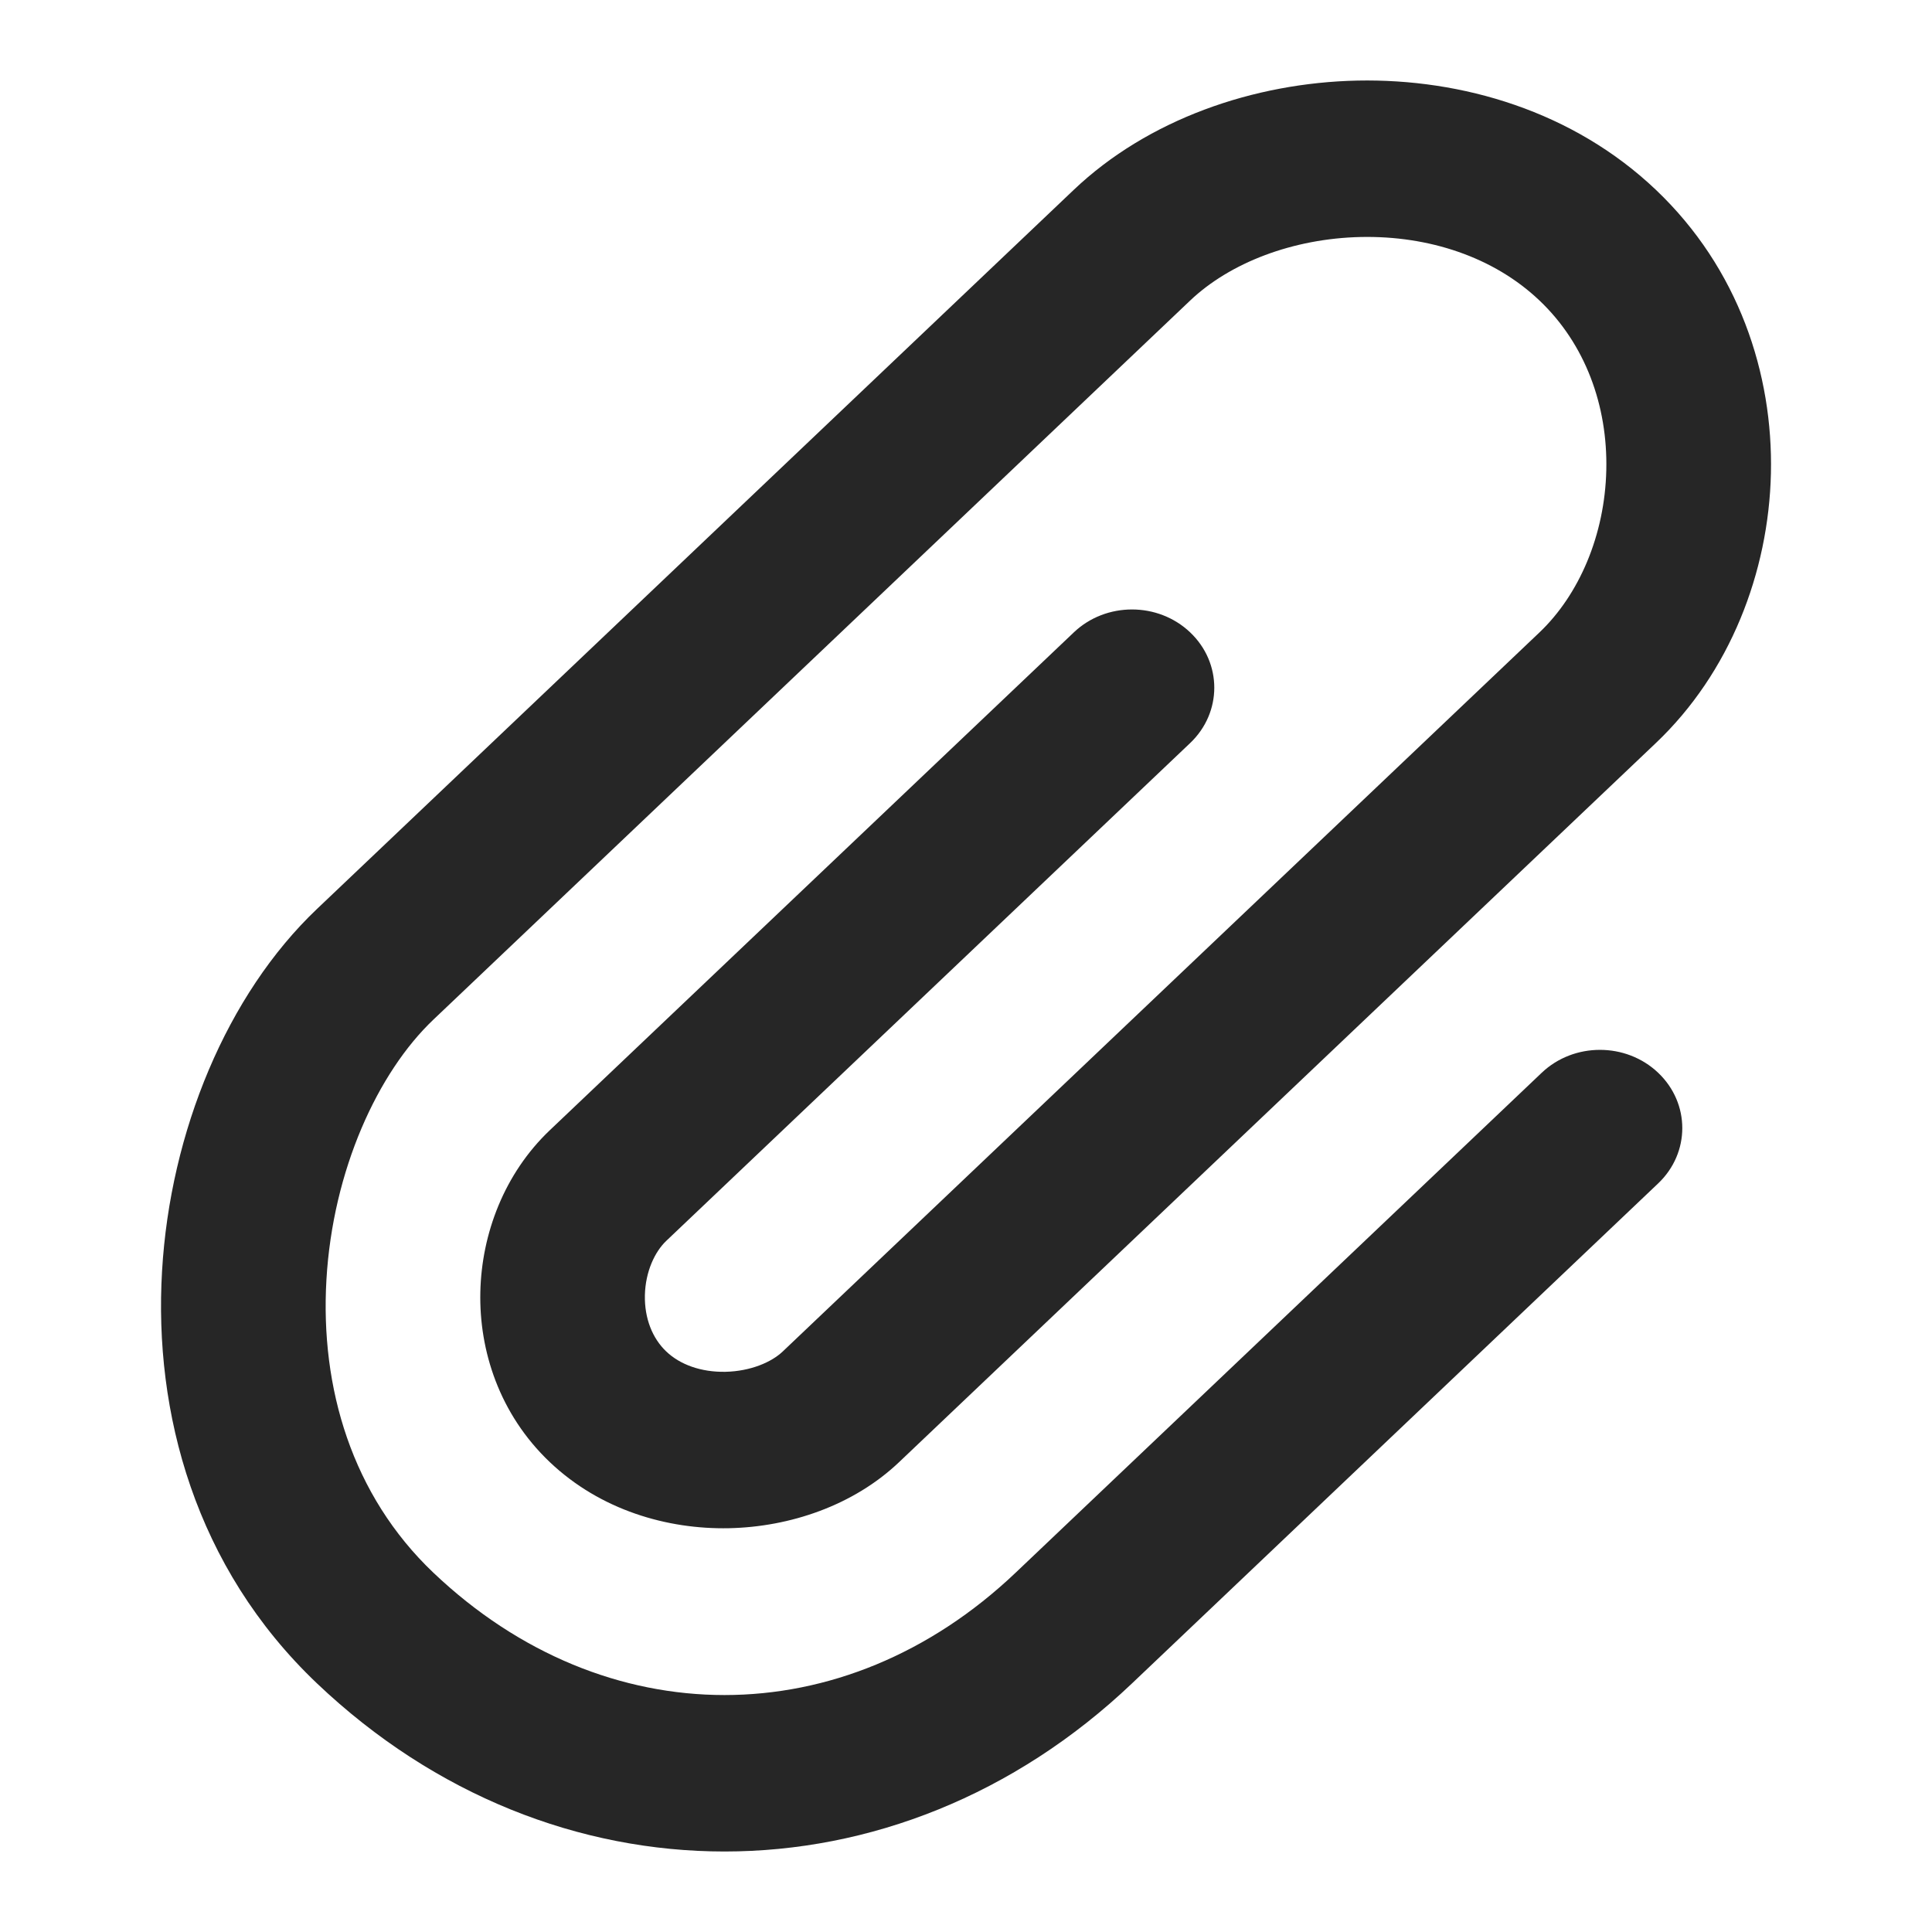
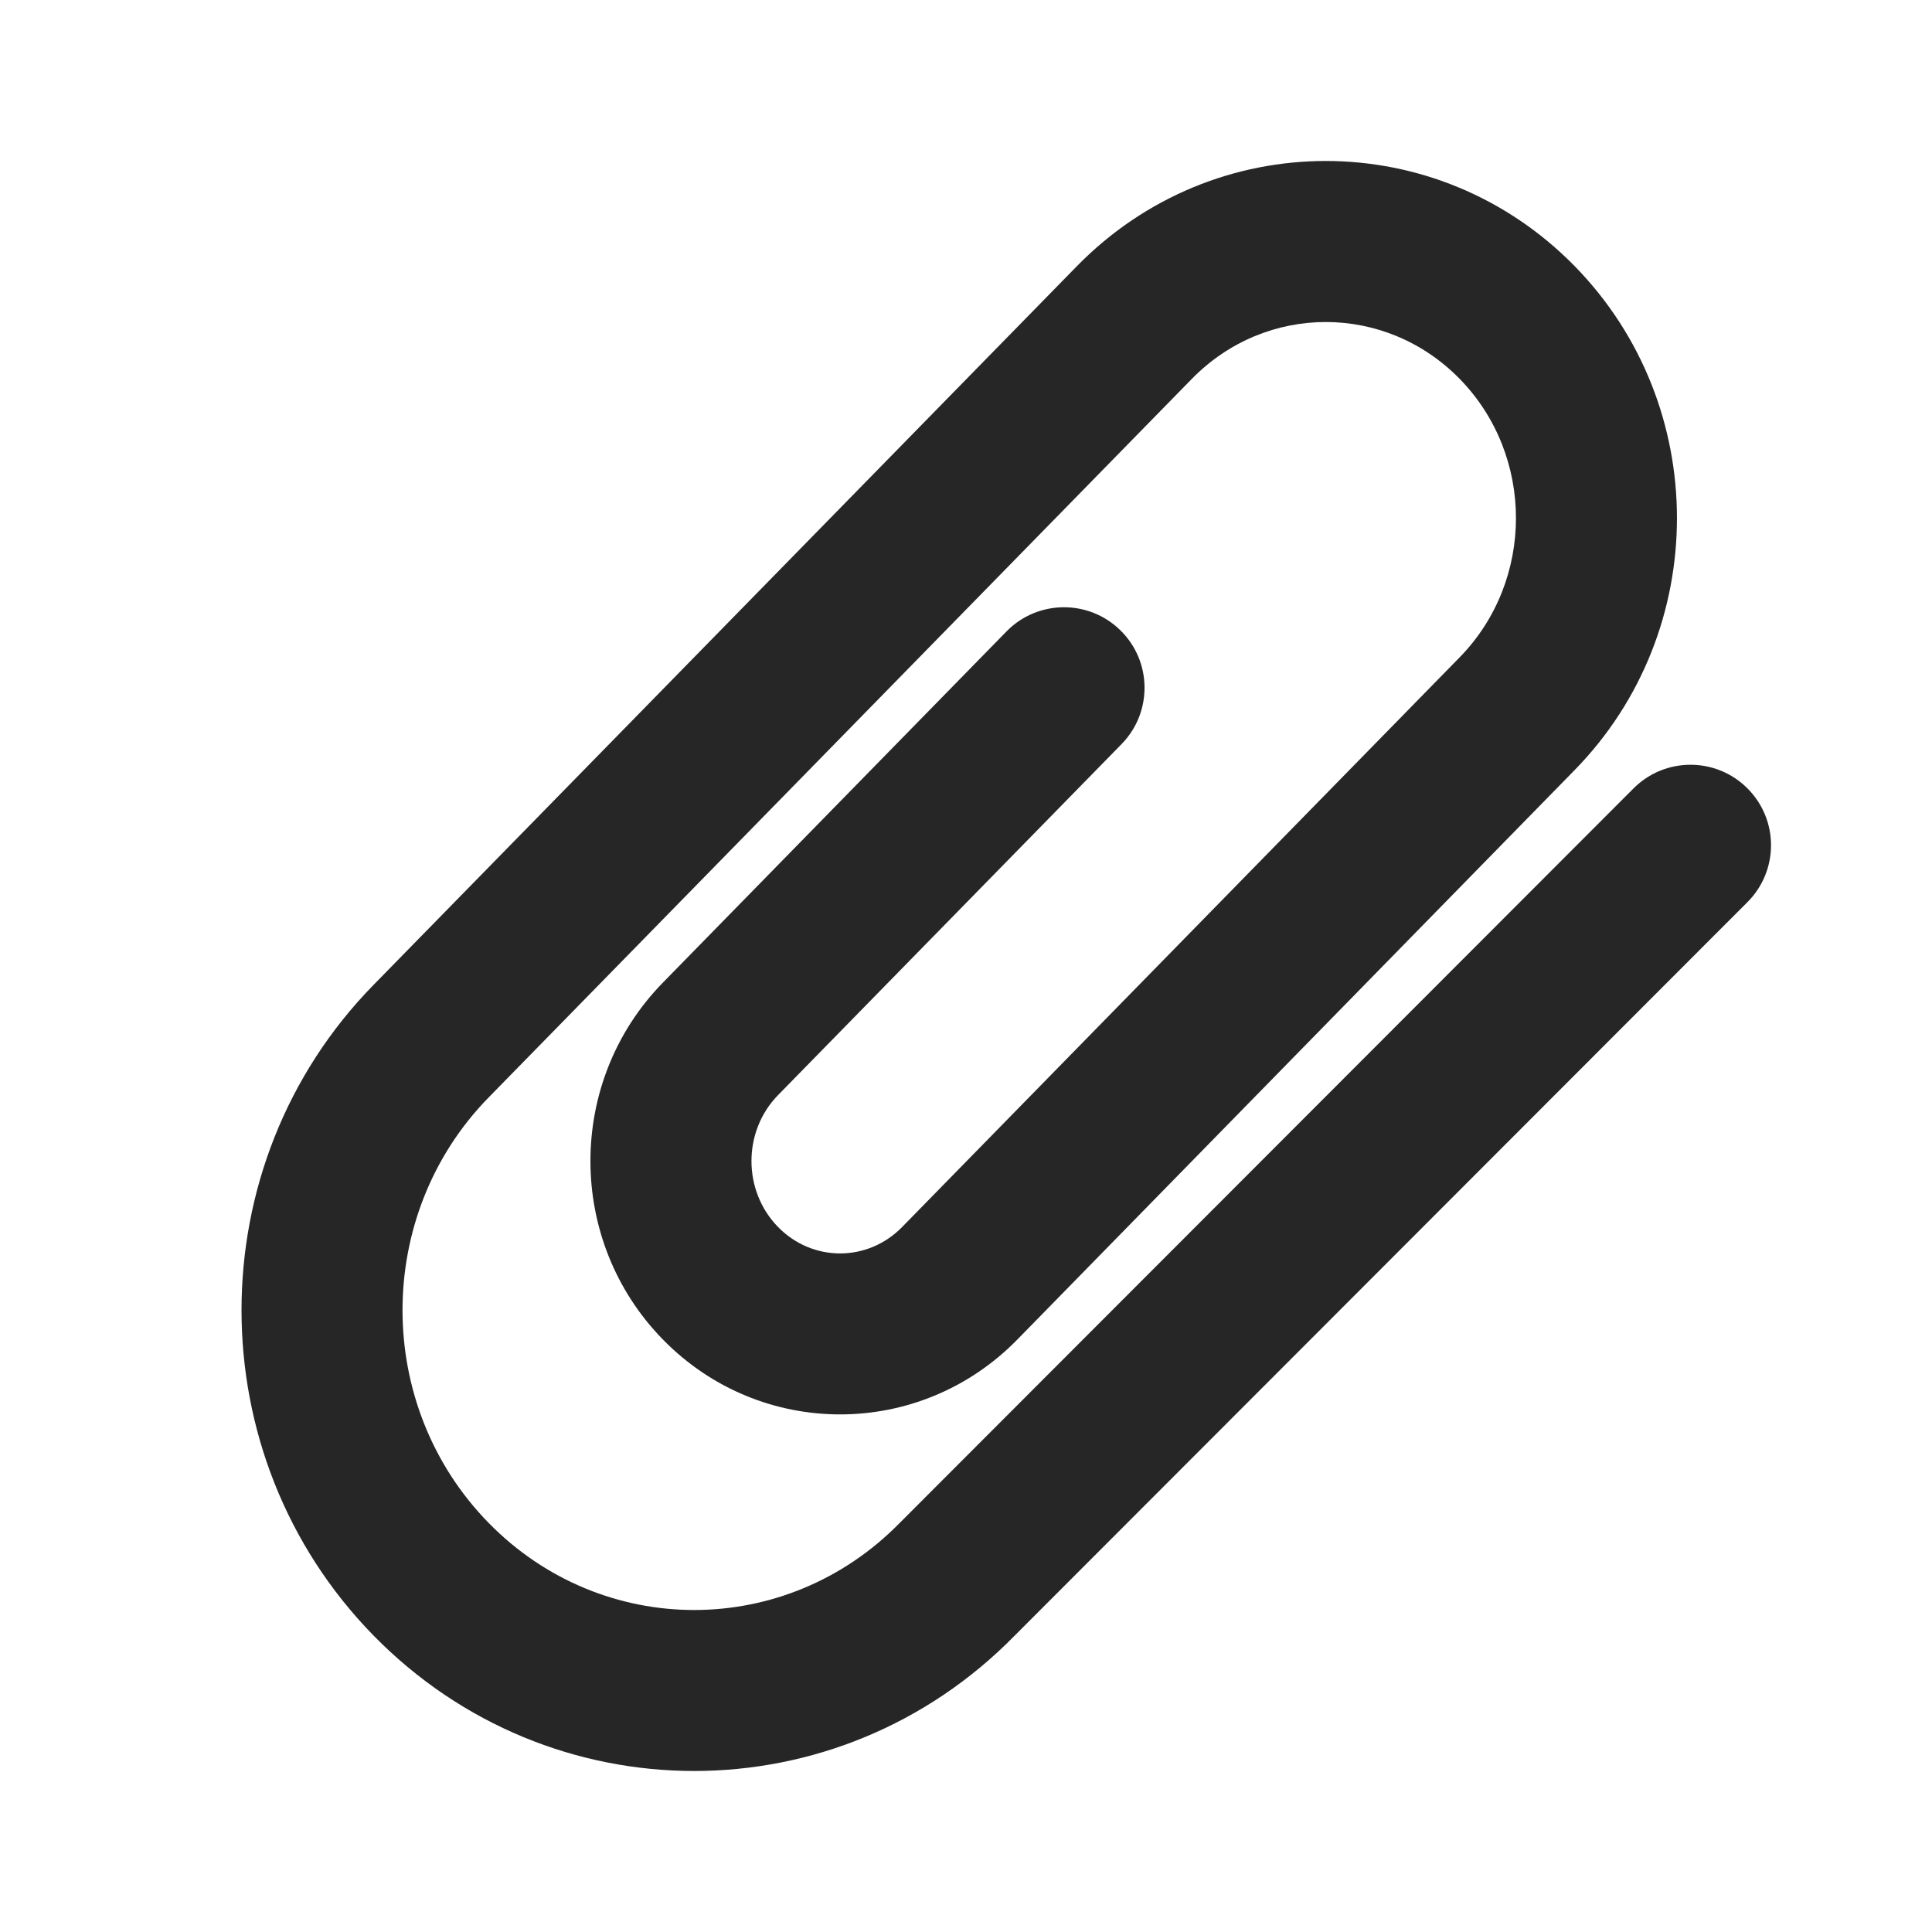
<svg xmlns="http://www.w3.org/2000/svg" width="24" height="24" viewBox="0 0 24 24" fill="none">
-   <path fill-rule="evenodd" clip-rule="evenodd" d="M16.863 1.001C18.164 0.975 19.543 1.382 20.57 2.358C21.598 3.335 22.027 4.645 21.999 5.881C21.971 7.108 21.491 8.355 20.57 9.23L11.169 18.163C10.602 18.702 9.813 18.968 9.056 18.984C8.291 19 7.459 18.76 6.83 18.163C6.202 17.566 5.95 16.775 5.967 16.048C5.983 15.329 6.263 14.579 6.83 14.04L13.339 7.856C13.738 7.476 14.386 7.476 14.785 7.856C15.184 8.235 15.184 8.85 14.785 9.23L8.277 15.414C8.137 15.547 8.018 15.792 8.011 16.09C8.005 16.379 8.106 16.627 8.277 16.789C8.447 16.951 8.708 17.047 9.012 17.041C9.325 17.034 9.584 16.921 9.723 16.789L19.124 7.856C19.617 7.387 19.936 6.645 19.954 5.839C19.972 5.041 19.694 4.274 19.124 3.733C18.554 3.191 17.747 2.927 16.907 2.944C16.059 2.962 15.278 3.265 14.785 3.733L5.384 12.666C4.694 13.321 4.134 14.536 4.055 15.898C3.977 17.239 4.372 18.575 5.384 19.537C7.516 21.563 10.484 21.563 12.616 19.537L19.152 13.326C19.551 12.947 20.199 12.947 20.598 13.326C20.998 13.706 20.998 14.321 20.598 14.701L14.062 20.912C11.132 23.696 6.868 23.696 3.938 20.912C2.419 19.468 1.91 17.541 2.013 15.79C2.114 14.059 2.819 12.354 3.938 11.291L13.339 2.358C14.259 1.484 15.572 1.028 16.863 1.001Z" fill="#262626" />
+   <path fill-rule="evenodd" clip-rule="evenodd" d="M13.377 3.307C15.082 1.564 17.856 1.564 19.562 3.307C21.255 5.037 21.255 7.834 19.562 9.565L12.637 16.641C11.424 17.88 9.448 17.88 8.236 16.641C7.034 15.414 7.034 13.432 8.236 12.205L12.503 7.844C12.889 7.449 13.523 7.443 13.917 7.829C14.312 8.215 14.319 8.848 13.933 9.243L9.665 13.604C9.225 14.054 9.225 14.792 9.665 15.242C10.093 15.68 10.779 15.68 11.207 15.242L18.132 8.166C19.065 7.213 19.065 5.659 18.132 4.706C17.211 3.765 15.727 3.765 14.806 4.706L6.069 13.634C4.644 15.091 4.644 17.461 6.069 18.917C7.482 20.361 9.764 20.361 11.178 18.917L11.185 18.91L11.185 18.91L20.293 9.793C20.683 9.403 21.316 9.402 21.707 9.793C22.098 10.183 22.098 10.816 21.707 11.207L12.603 20.32C10.405 22.561 6.836 22.56 4.639 20.316C2.454 18.082 2.454 14.469 4.639 12.236L13.377 3.307Z" fill="#262626" />
</svg>
